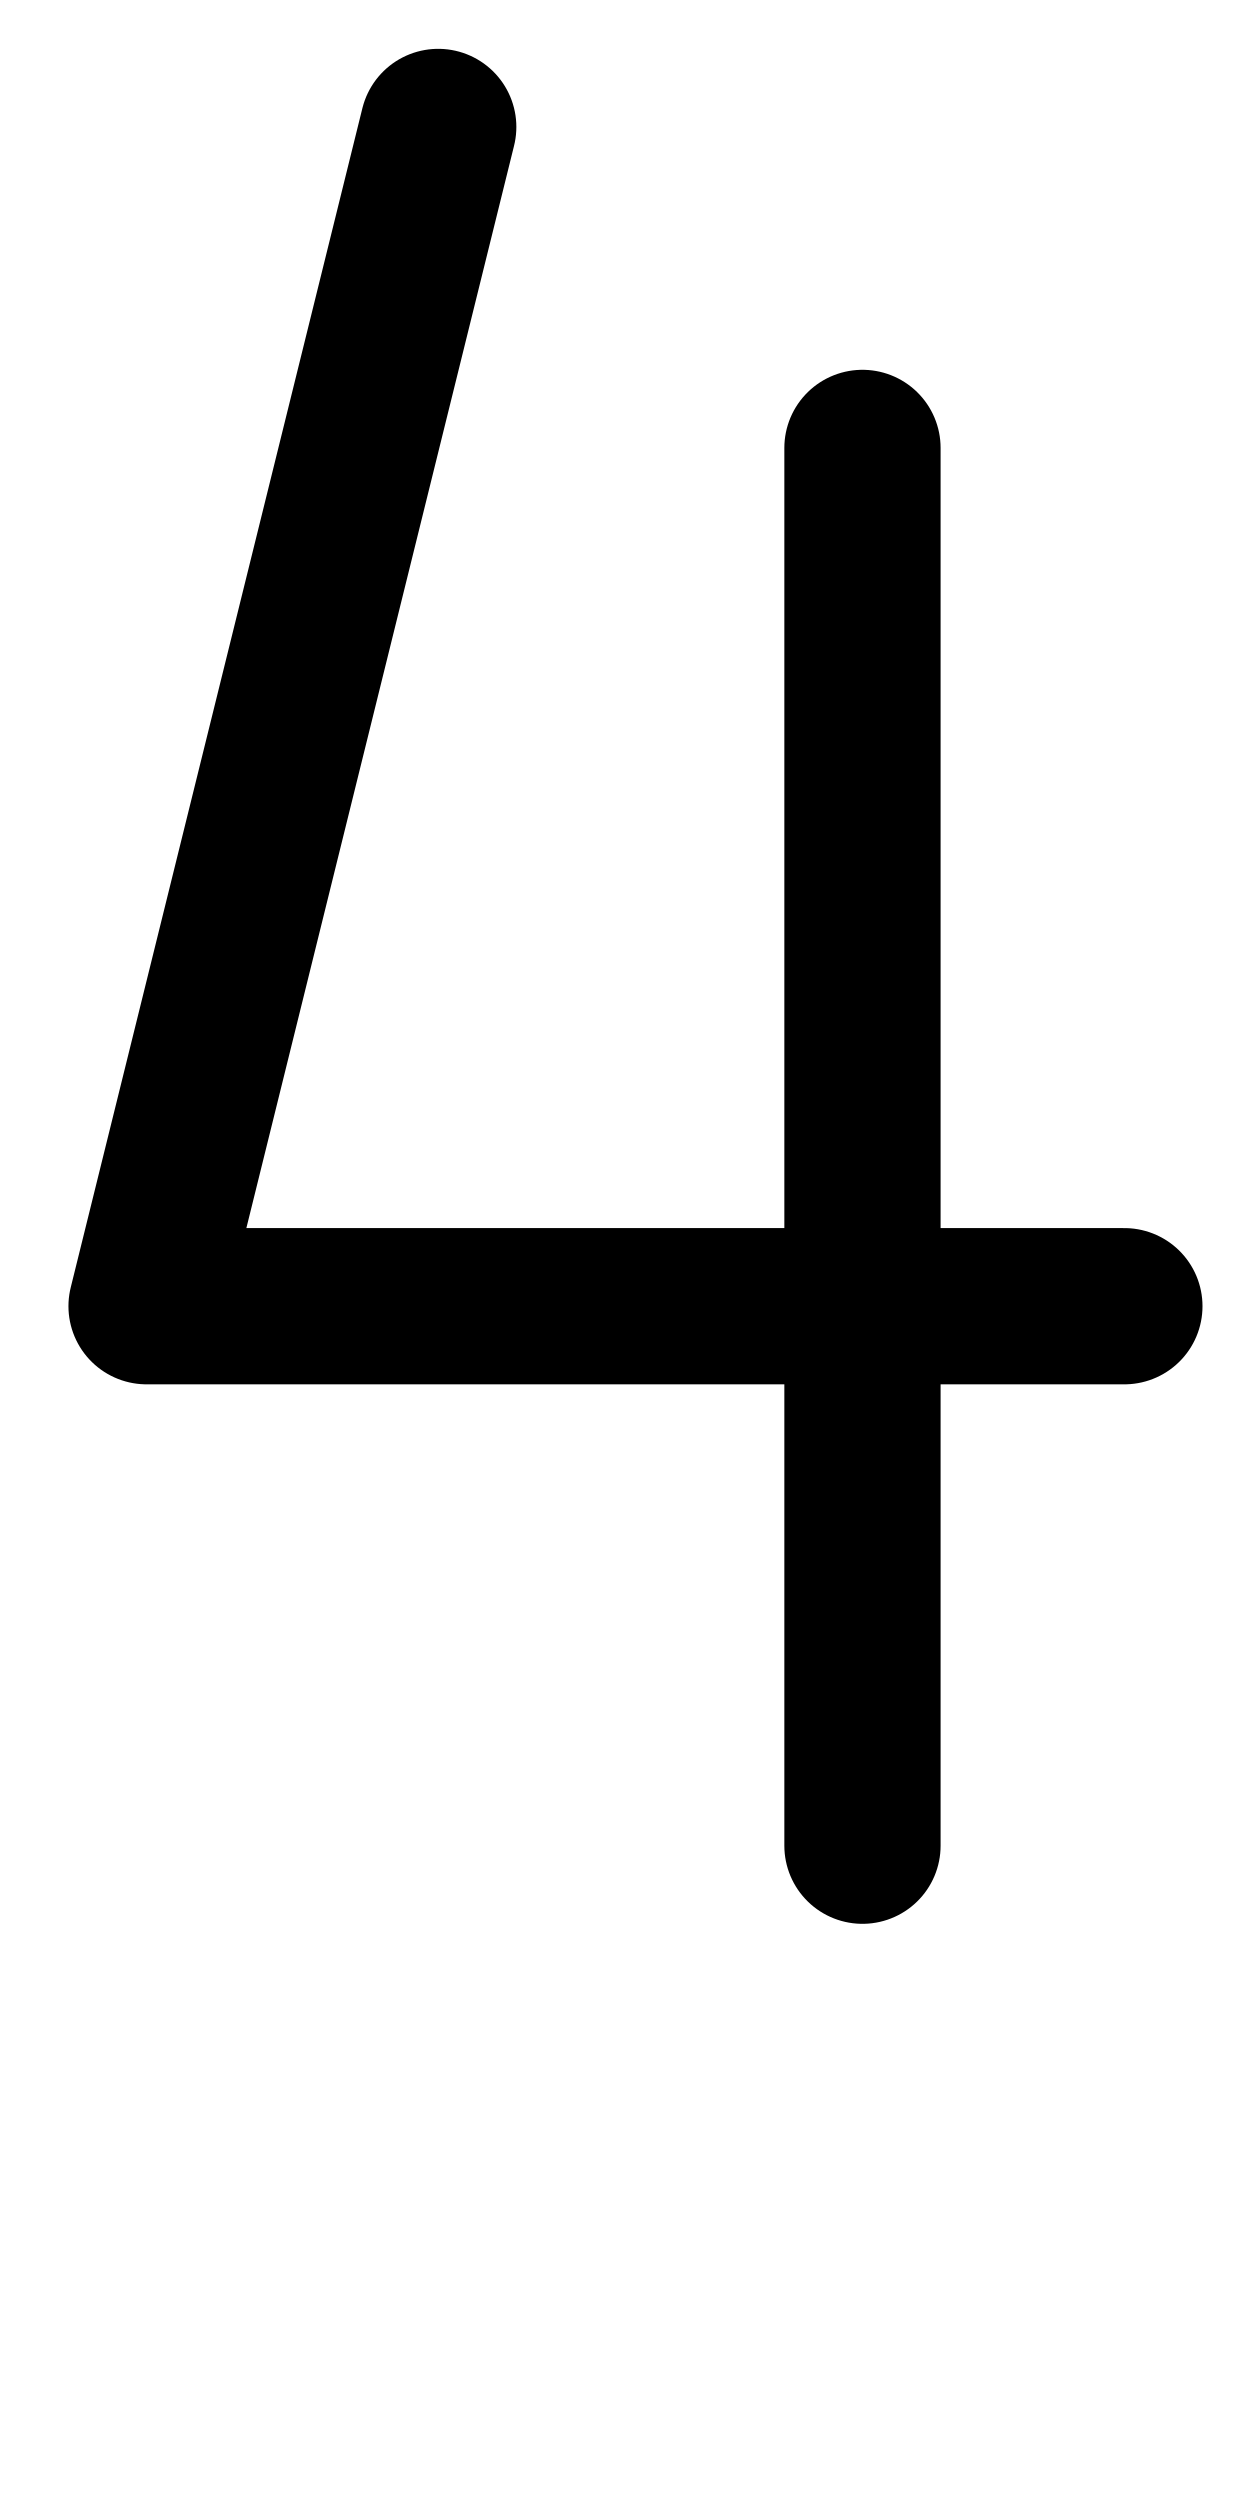
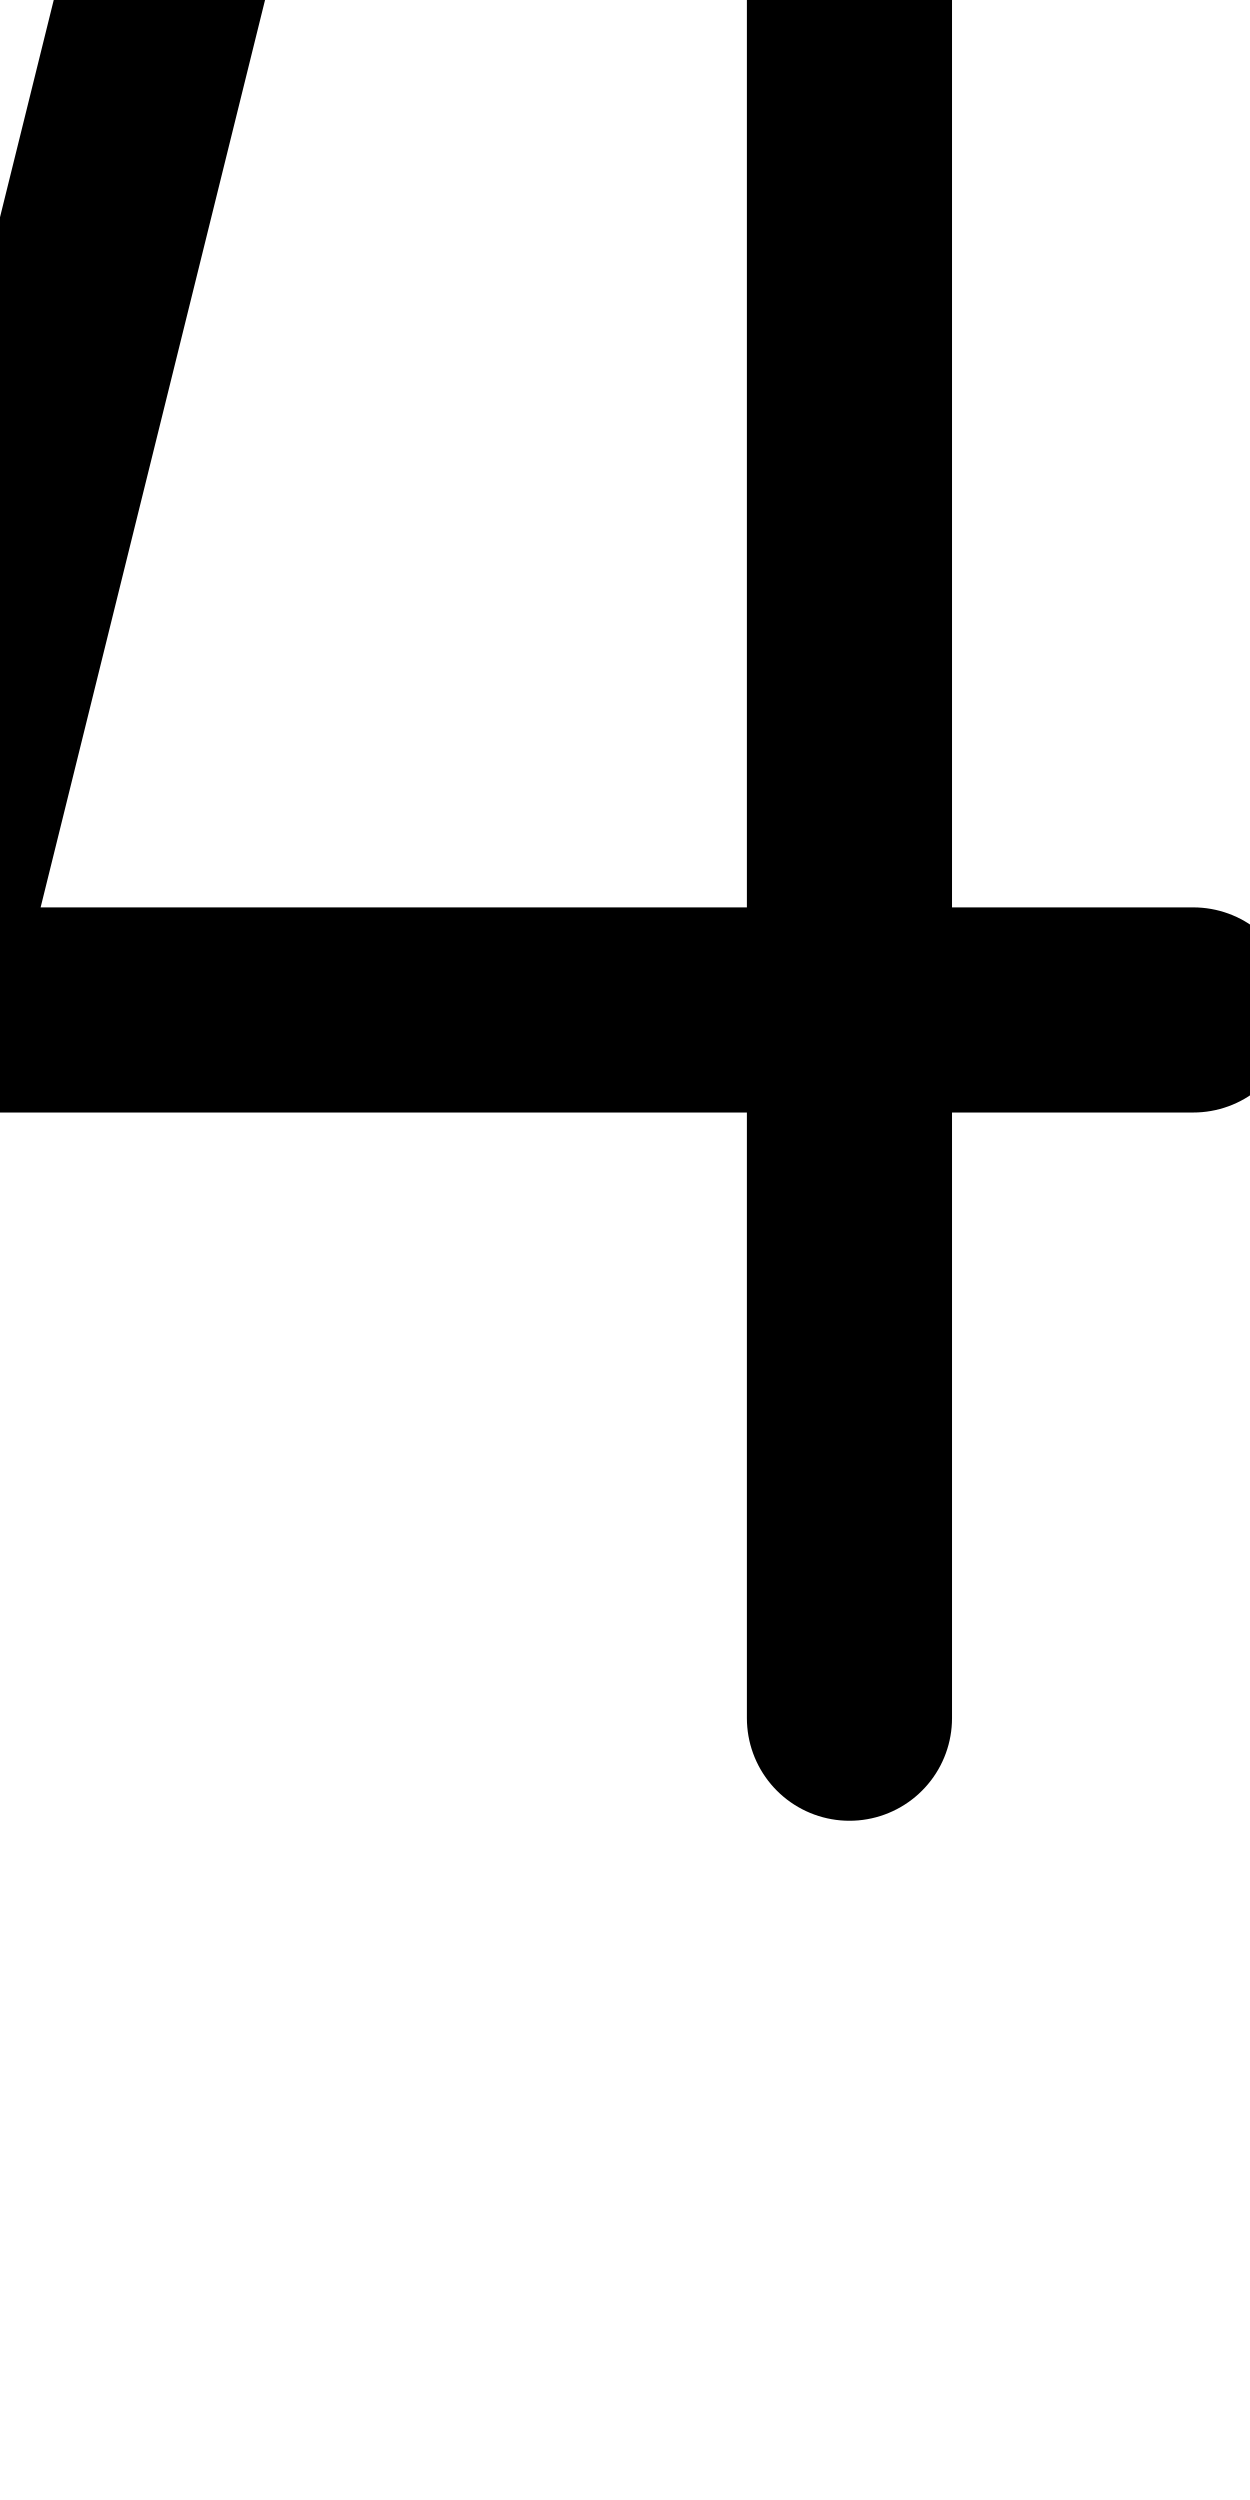
- <svg xmlns="http://www.w3.org/2000/svg" version="1.1" viewBox="-10 0 1024 2048" id="svg2" width="1024" height="2048">
+ <svg xmlns="http://www.w3.org/2000/svg" version="1.1" viewBox="-10 0 500 1000" id="svg2" width="500" height="1000">
  <defs id="defs10" />
-   <path style="fill:none;fill-rule:evenodd;stroke:#000000;stroke-width:128;stroke-linecap:round;stroke-linejoin:round;stroke-miterlimit:4;stroke-dasharray:none;stroke-opacity:1" d="m 348.994,104 -238.926,966.048 801.017,0" id="path4139" />
+   <path style="fill:none;fill-rule:evenodd;stroke:#000000;stroke-width:82.051;stroke-linecap:round;stroke-linejoin:round;stroke-miterlimit:4;stroke-dasharray:none;stroke-opacity:1" d="M 106.998,-215.282 -46.159,403.98 h 513.472" id="path4139" />
  <g id="g4720" transform="matrix(1.0663,0,0,-1.0663,68.33568,1499.684)" style="opacity:0.451" />
  <g transform="matrix(1,0,0,-1,0,1418)" id="g4" />
-   <path style="fill:none;fill-rule:evenodd;stroke:#000000;stroke-width:128;stroke-linecap:round;stroke-linejoin:round;stroke-miterlimit:4;stroke-dasharray:none;stroke-opacity:1" d="m 696.535,366.942 0,1145.058" id="path4141" />
+   <path style="fill:none;fill-rule:evenodd;stroke:#000000;stroke-width:82.051;stroke-linecap:round;stroke-linejoin:round;stroke-miterlimit:4;stroke-dasharray:none;stroke-opacity:1" d="M 329.781,-46.729 V 687.282" id="path4141" />
</svg>
